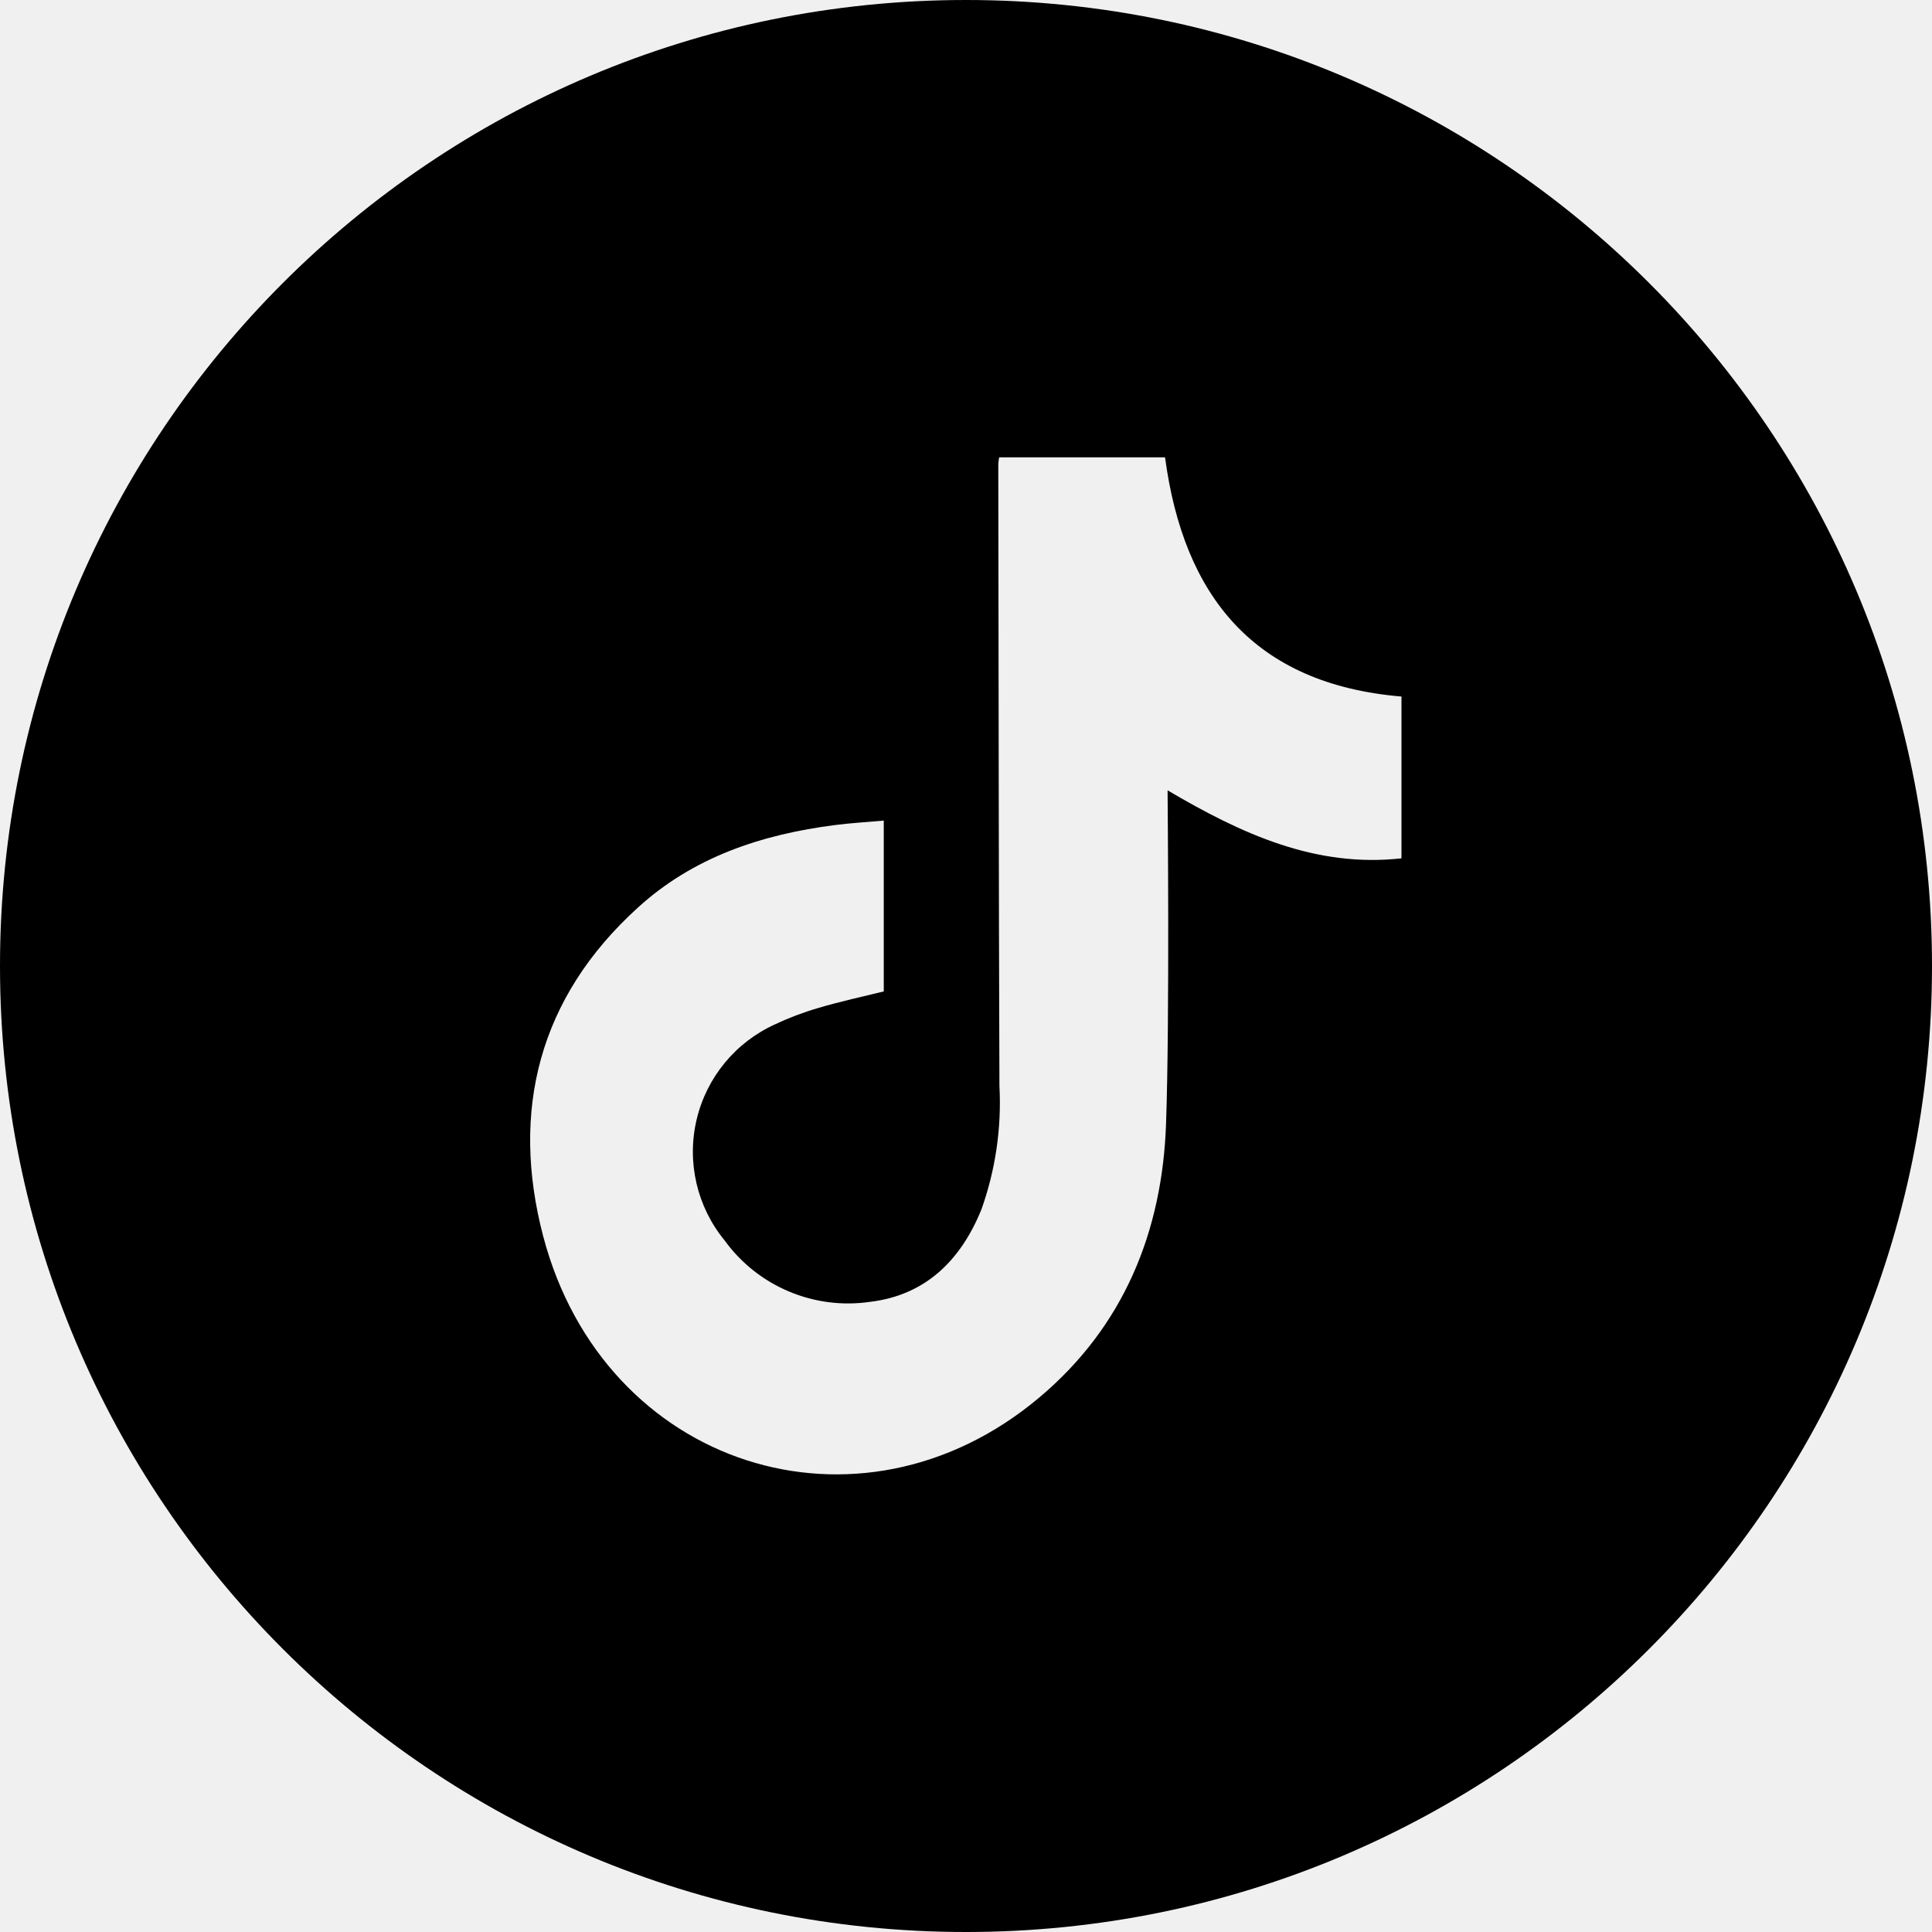
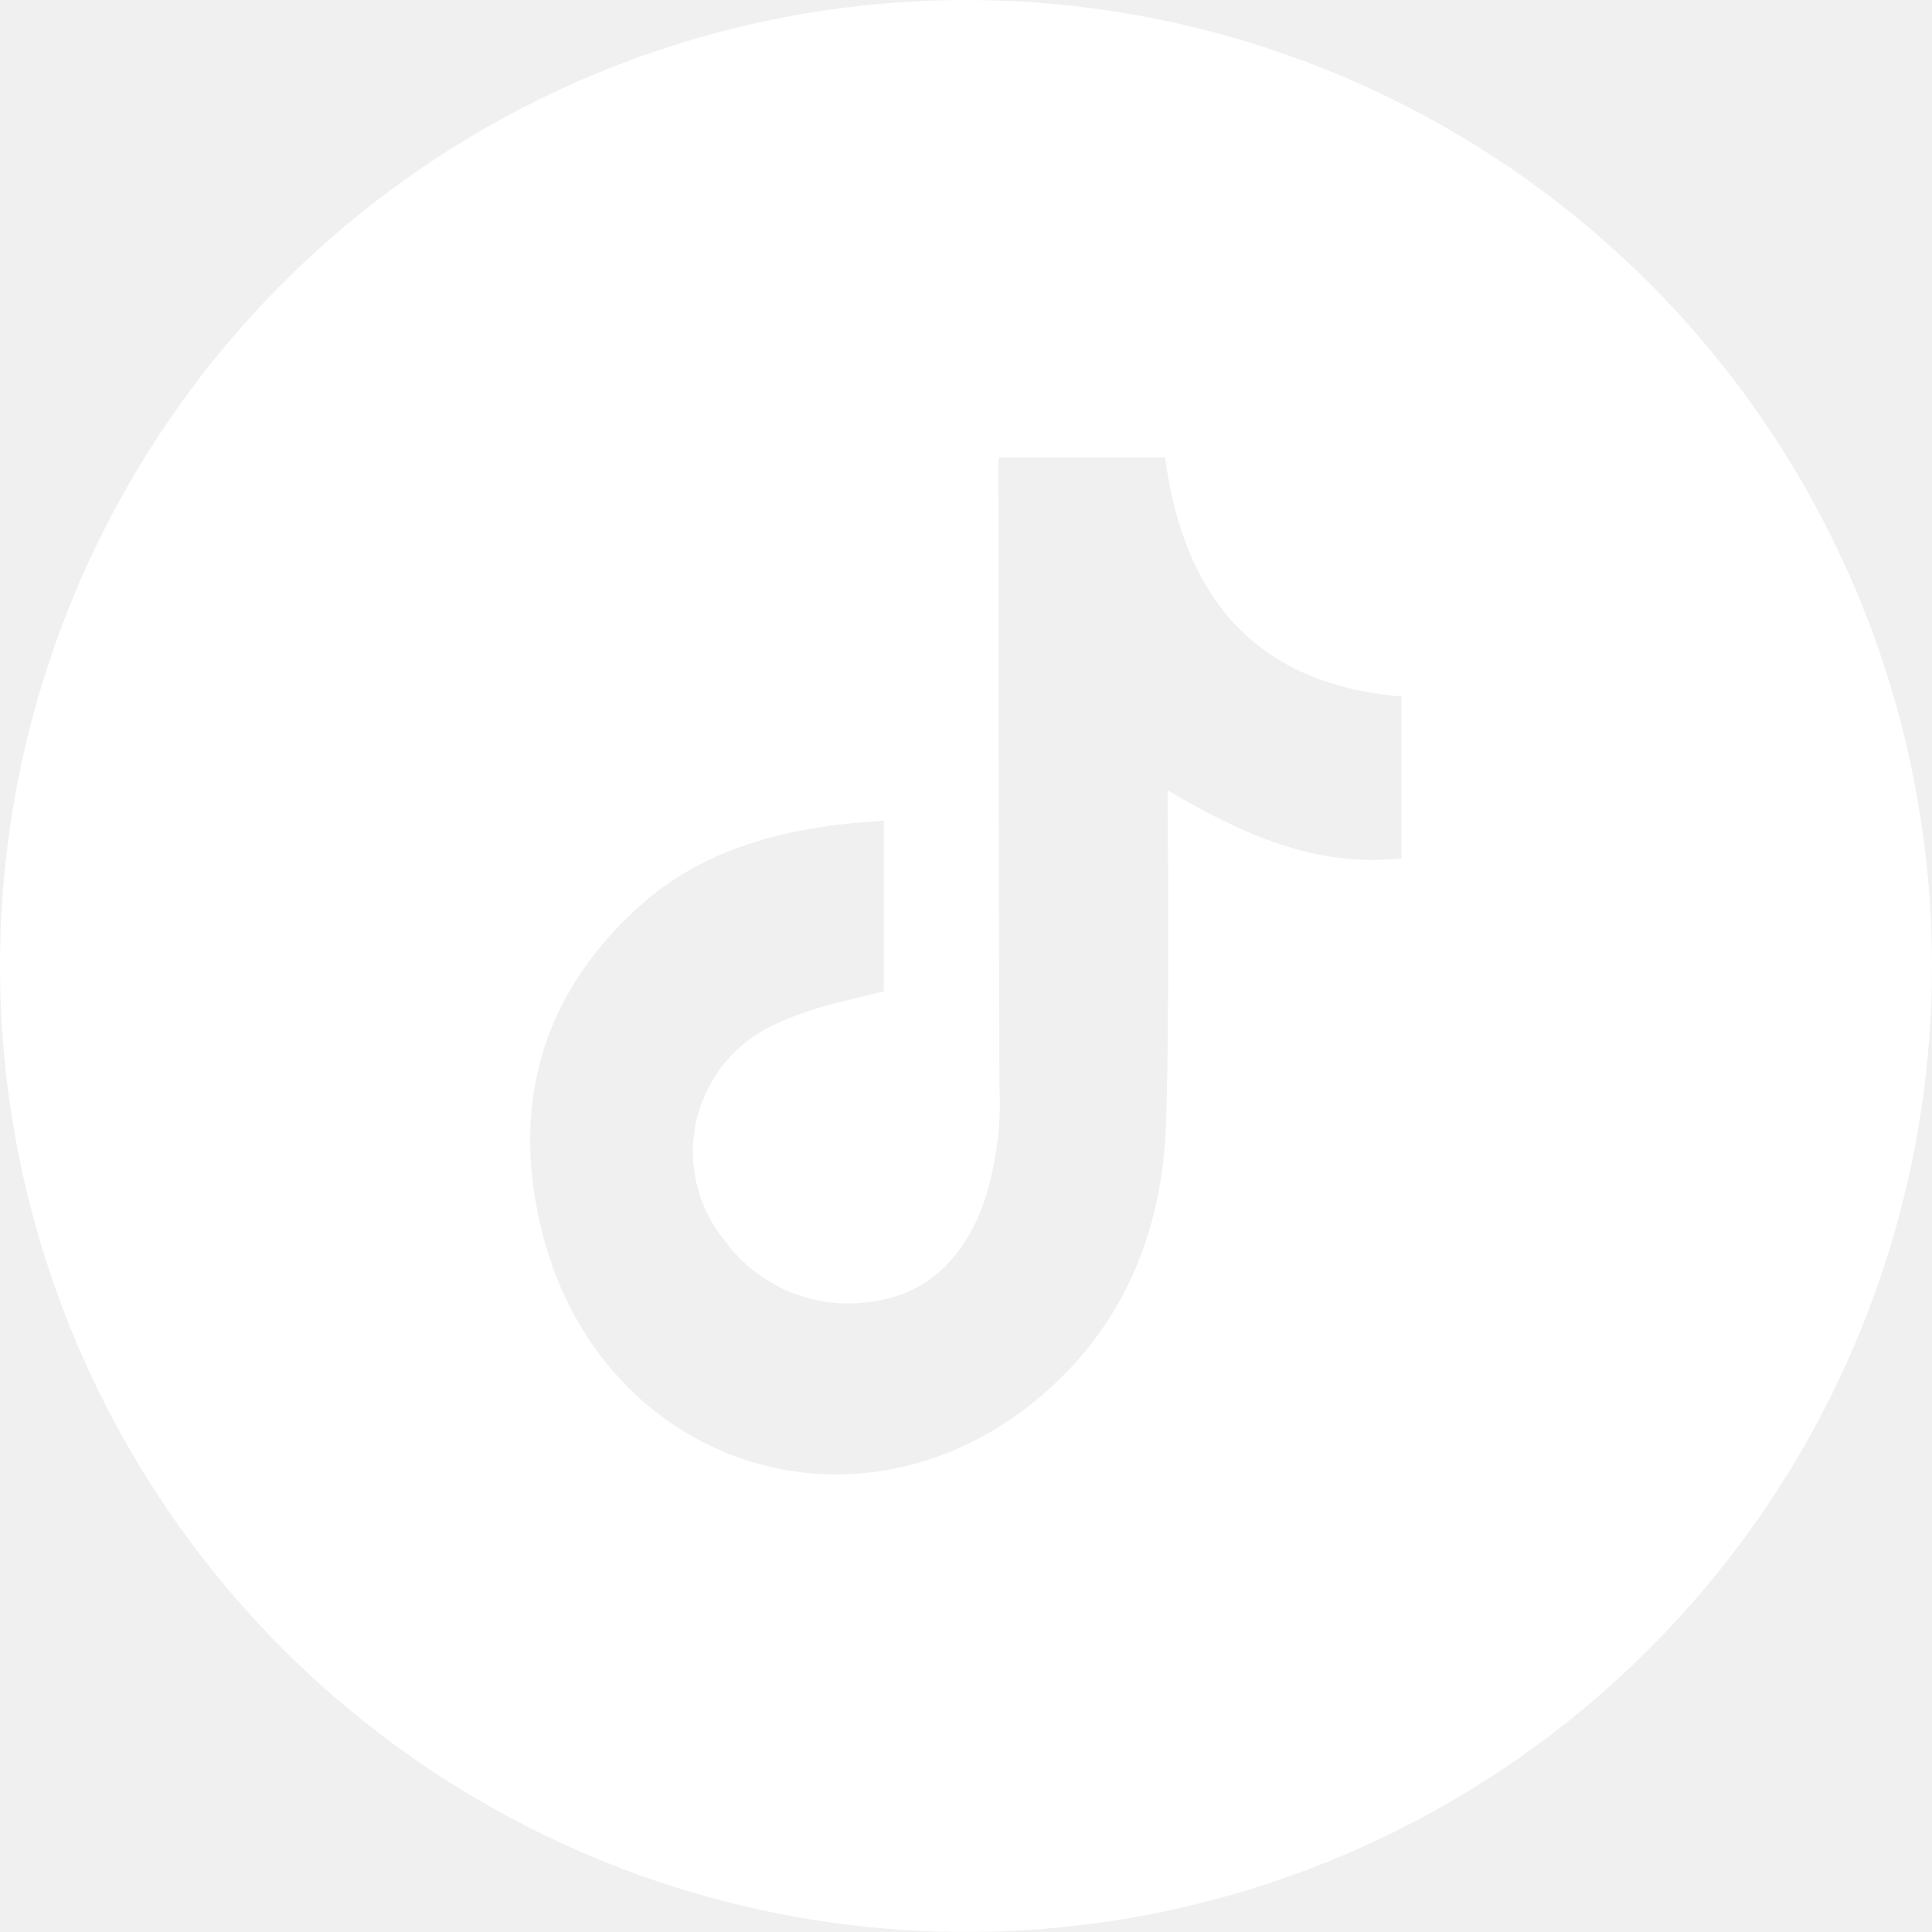
- <svg xmlns="http://www.w3.org/2000/svg" height="512" viewBox="0 0 152 152" width="512">
-   <g id="Layer_2" data-name="Layer 2">
-     <g id="Color">
-       <path id="_77.TikTok" d="m76 0a76 76 0 1 0 76 76 76 76 0 0 0 -76-76zm34.26 67.53c-6.78.75-12.59-1.93-18.4-5.35 0 .56.17 17.92-.12 26.2-.29 8.51-3.33 16-10 21.59-14.14 11.87-34.21 5.46-39-12.69-2.6-9.89-.34-18.8 7.42-25.85 4.37-4 9.76-5.78 15.54-6.52 1.24-.16 2.49-.23 3.83-.35v13.44c-1.7.42-3.42.79-5.11 1.29a23 23 0 0 0 -3.42 1.29 11 11 0 0 0 -4 17 12 12 0 0 0 11.47 4.84c4.37-.53 7.11-3.28 8.73-7.23a25 25 0 0 0 1.43-9.76c-.06-16.32-.06-32.63-.09-48.95a4.5 4.5 0 0 1 .07-.5h13.05c1.46 10.92 7 17.84 18.6 18.82z" data-name="77.TikTok" />
-     </g>
+ <svg xmlns="http://www.w3.org/2000/svg" width="512" height="512" viewBox="0 0 512 512" fill="none">
+   <g clip-path="url(#clip0_26_14)">
+     <path d="M256 0C205.368 0 155.873 15.014 113.774 43.144C71.675 71.273 38.863 111.255 19.487 158.033C0.111 204.811 -4.959 256.284 4.919 305.943C14.797 355.602 39.178 401.217 74.981 437.019C110.783 472.822 156.398 497.203 206.057 507.081C255.716 516.959 307.189 511.889 353.967 492.513C400.745 473.137 440.727 440.325 468.856 398.226C496.986 356.127 512 306.632 512 256C512 188.105 485.029 122.99 437.019 74.981C389.01 26.971 323.896 0 256 0ZM371.402 227.469C348.564 229.996 328.994 220.968 309.423 209.448C309.423 211.335 309.996 269.811 309.019 297.701C308.042 326.366 297.802 351.596 275.335 370.425C227.705 410.408 160.101 388.817 143.966 327.68C135.209 294.366 142.821 264.354 168.96 240.606C183.68 227.133 201.836 221.137 221.305 218.644C225.482 218.105 229.693 217.869 234.206 217.465V262.737C228.48 264.152 222.686 265.398 216.994 267.082C213.045 268.223 209.192 269.676 205.474 271.427C200.286 273.76 195.705 277.257 192.086 281.645C188.467 286.034 185.906 291.196 184.603 296.733C183.301 302.271 183.29 308.033 184.573 313.575C185.856 319.117 188.397 324.289 192 328.691C196.333 334.682 202.226 339.37 209.038 342.244C215.851 345.119 223.321 346.07 230.636 344.994C245.356 343.208 254.585 333.945 260.042 320.64C263.815 310.11 265.453 298.934 264.859 287.764C264.657 232.792 264.657 177.853 264.556 122.88C264.603 122.315 264.682 121.752 264.792 121.196H308.75C313.667 157.979 332.329 181.288 371.402 184.589V227.469Z" fill="white" />
  </g>
+   <defs>
+     <clipPath id="clip0_26_14">
+       <rect width="512" height="512" fill="white" />
+     </clipPath>
+   </defs>
</svg>
